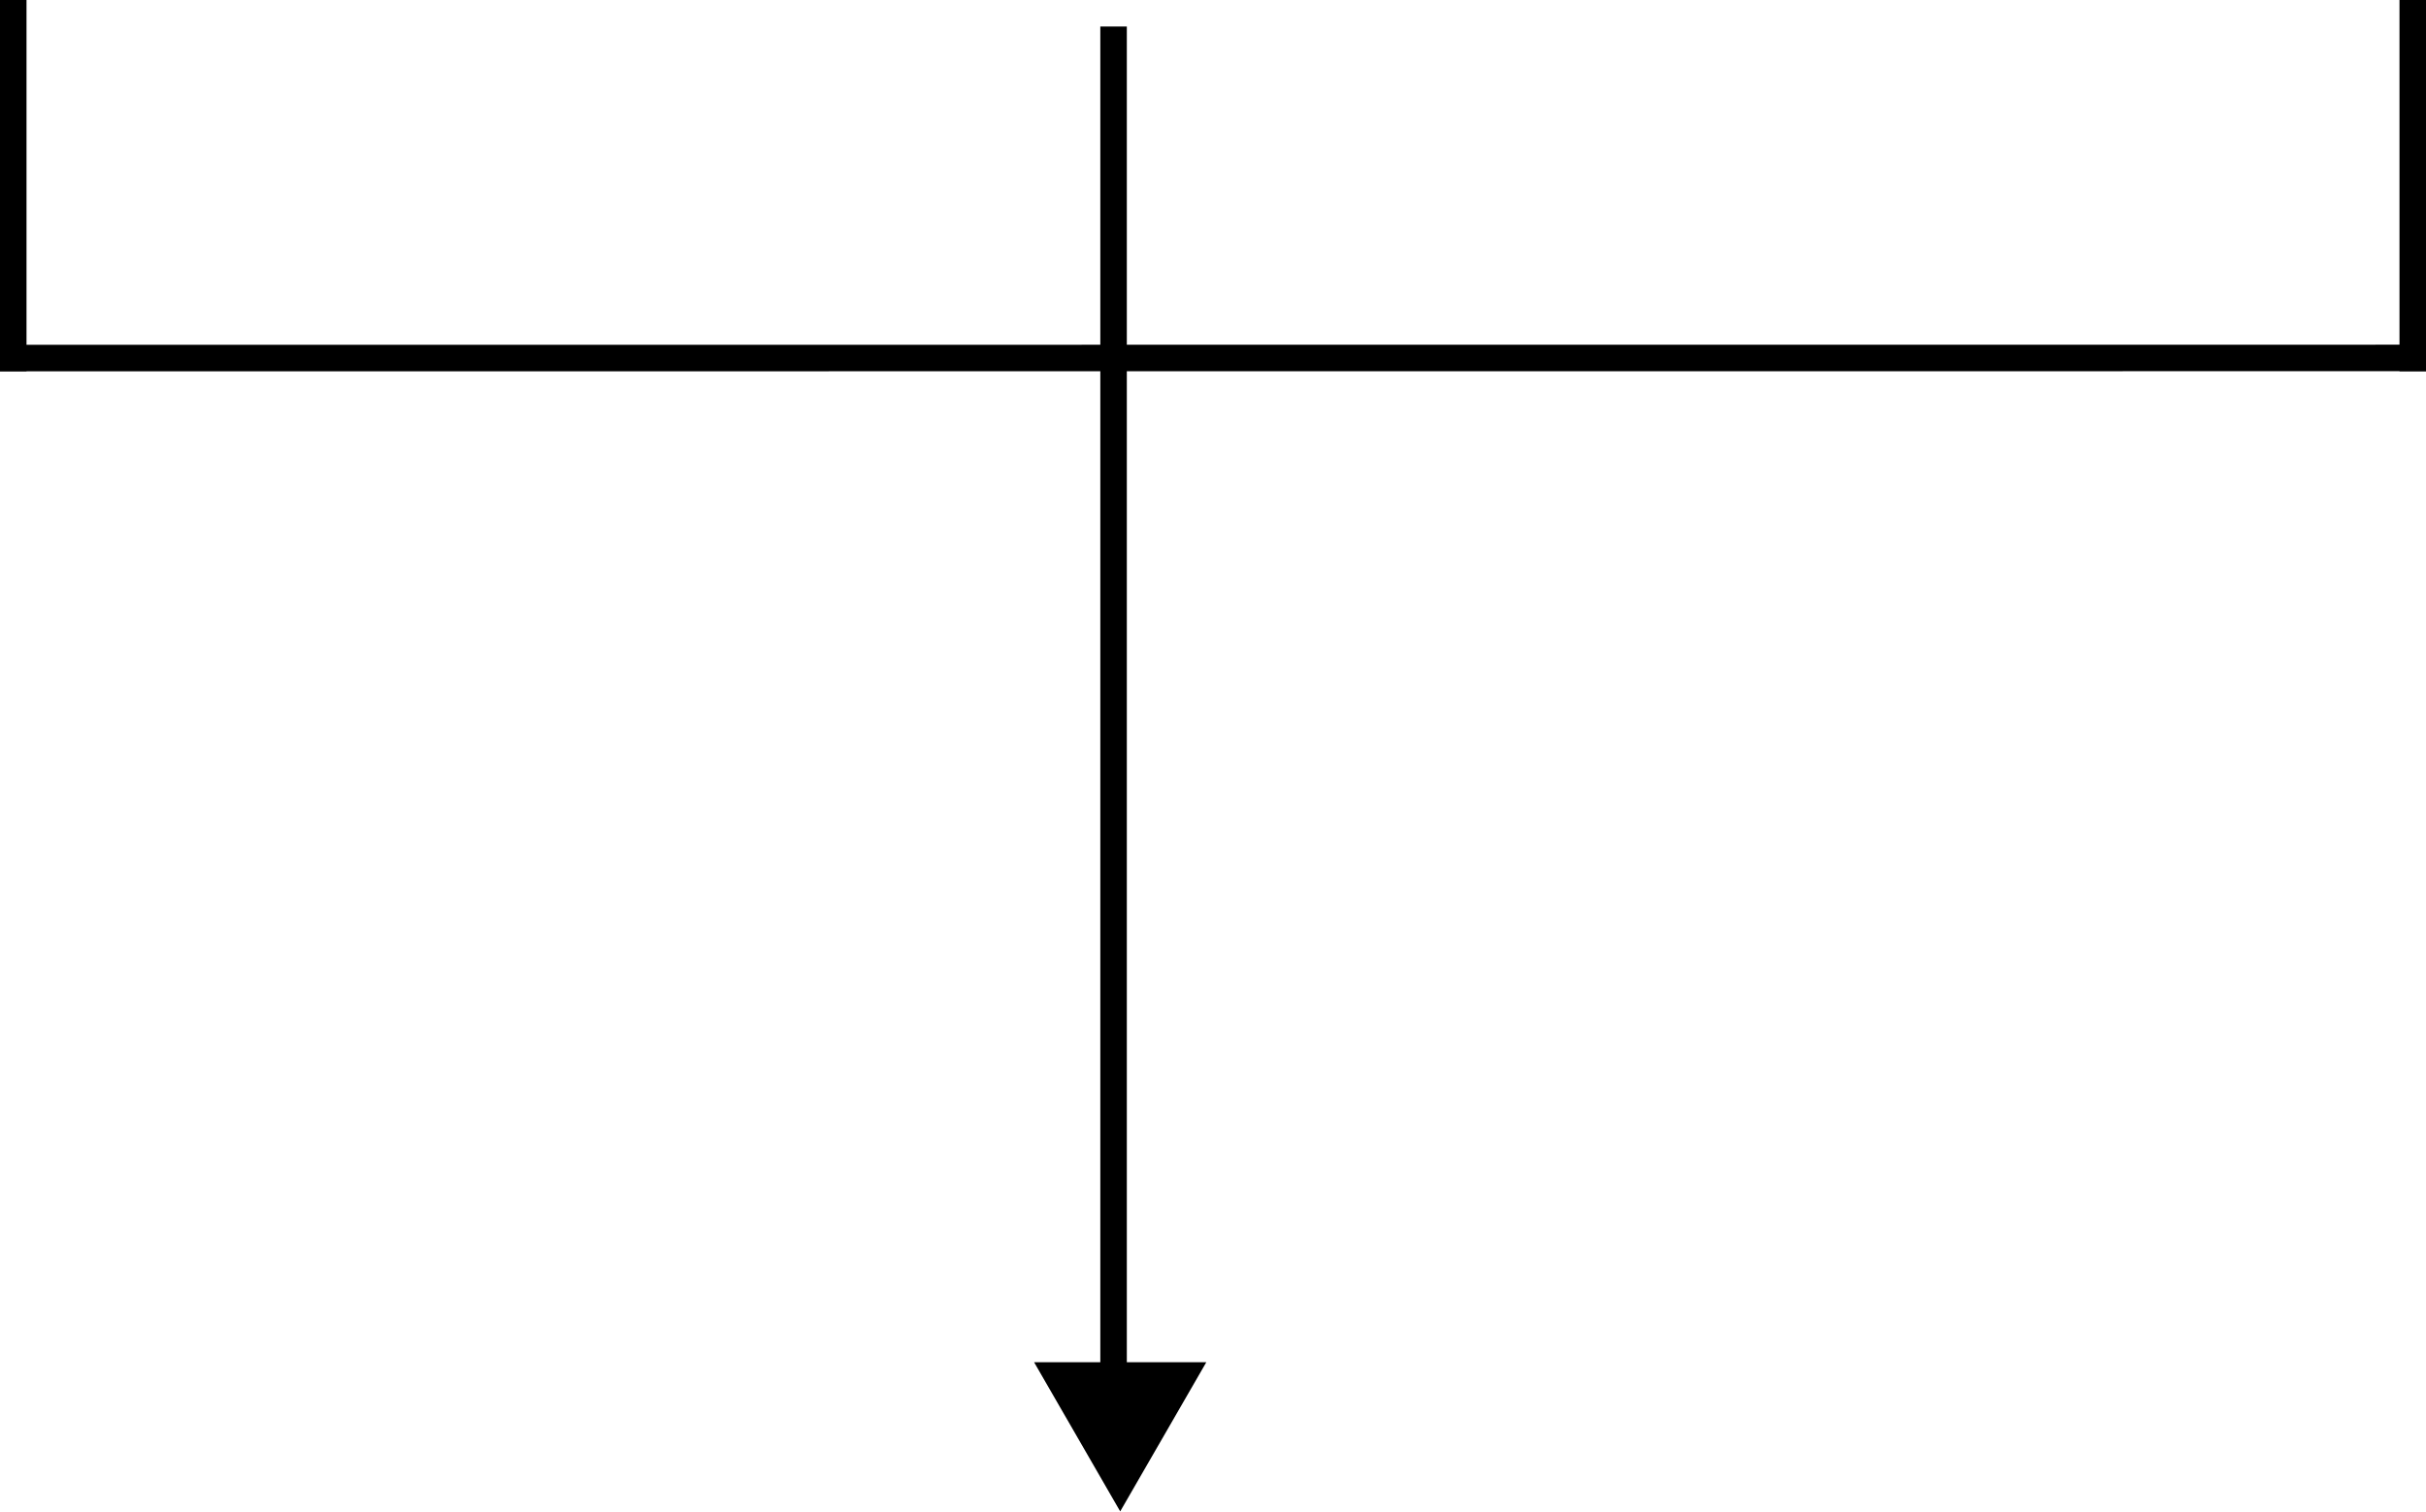
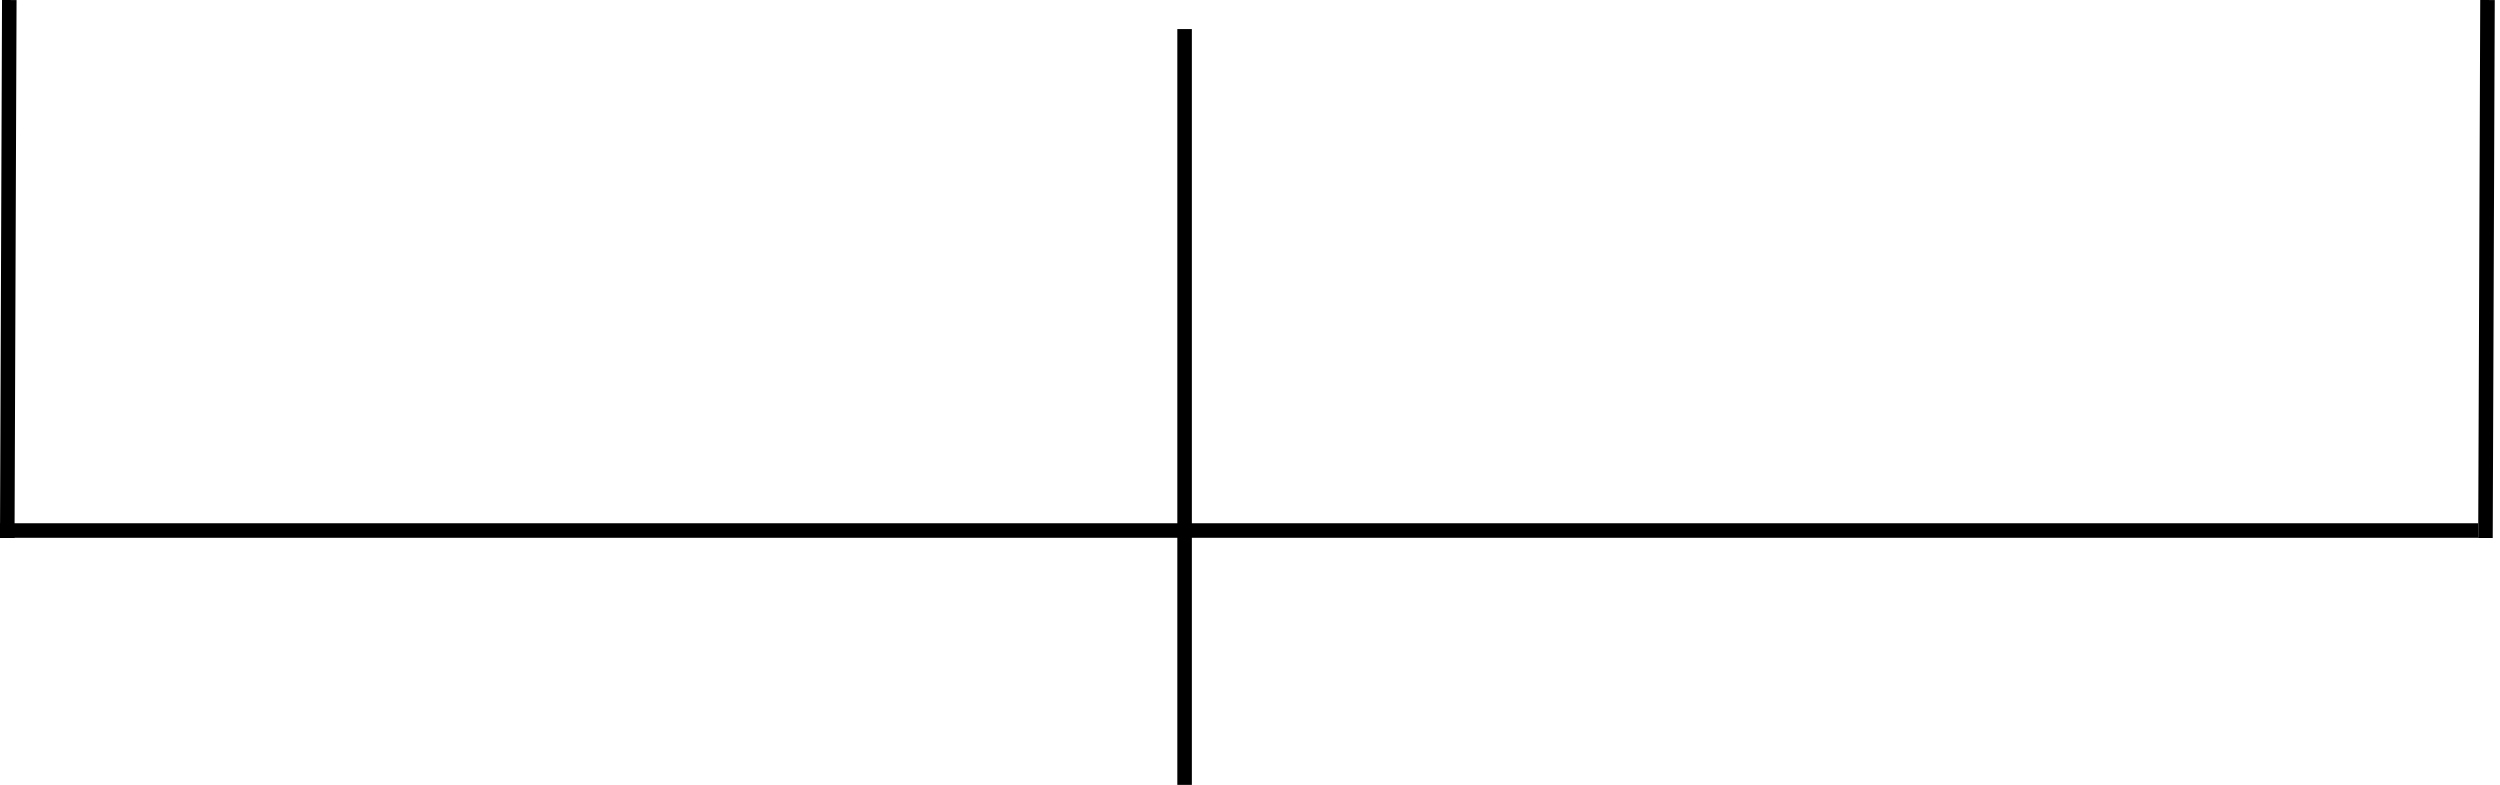
- <svg xmlns="http://www.w3.org/2000/svg" width="183" height="114" viewBox="0 0 183 114" fill="none">
-   <line x1="1" x2="1" y2="28" stroke="black" stroke-width="2" />
-   <line x1="182" x2="182" y2="28" stroke="black" stroke-width="2" />
-   <line x1="-5.20979e-05" y1="27.007" x2="183" y2="26.998" stroke="black" stroke-width="2" />
-   <line x1="84" y1="2" x2="84" y2="106" stroke="black" stroke-width="2" />
-   <path d="M84.5 114L78.005 102.75H90.995L84.5 114Z" fill="black" />
+ <svg xmlns="http://www.w3.org/2000/svg" width="344" height="108" viewBox="0 0 344 108" fill="none">
+   <line x1="1.278" y1="0.004" x2="1" y2="74.03" stroke="black" stroke-width="2" />
+   <line x1="342.279" y1="0.004" x2="342" y2="74.03" stroke="black" stroke-width="2" />
+   <line y1="73" x2="341" y2="73" stroke="black" stroke-width="2" />
+   <line x1="163" y1="4" x2="163" y2="108" stroke="black" stroke-width="2" />
</svg>
